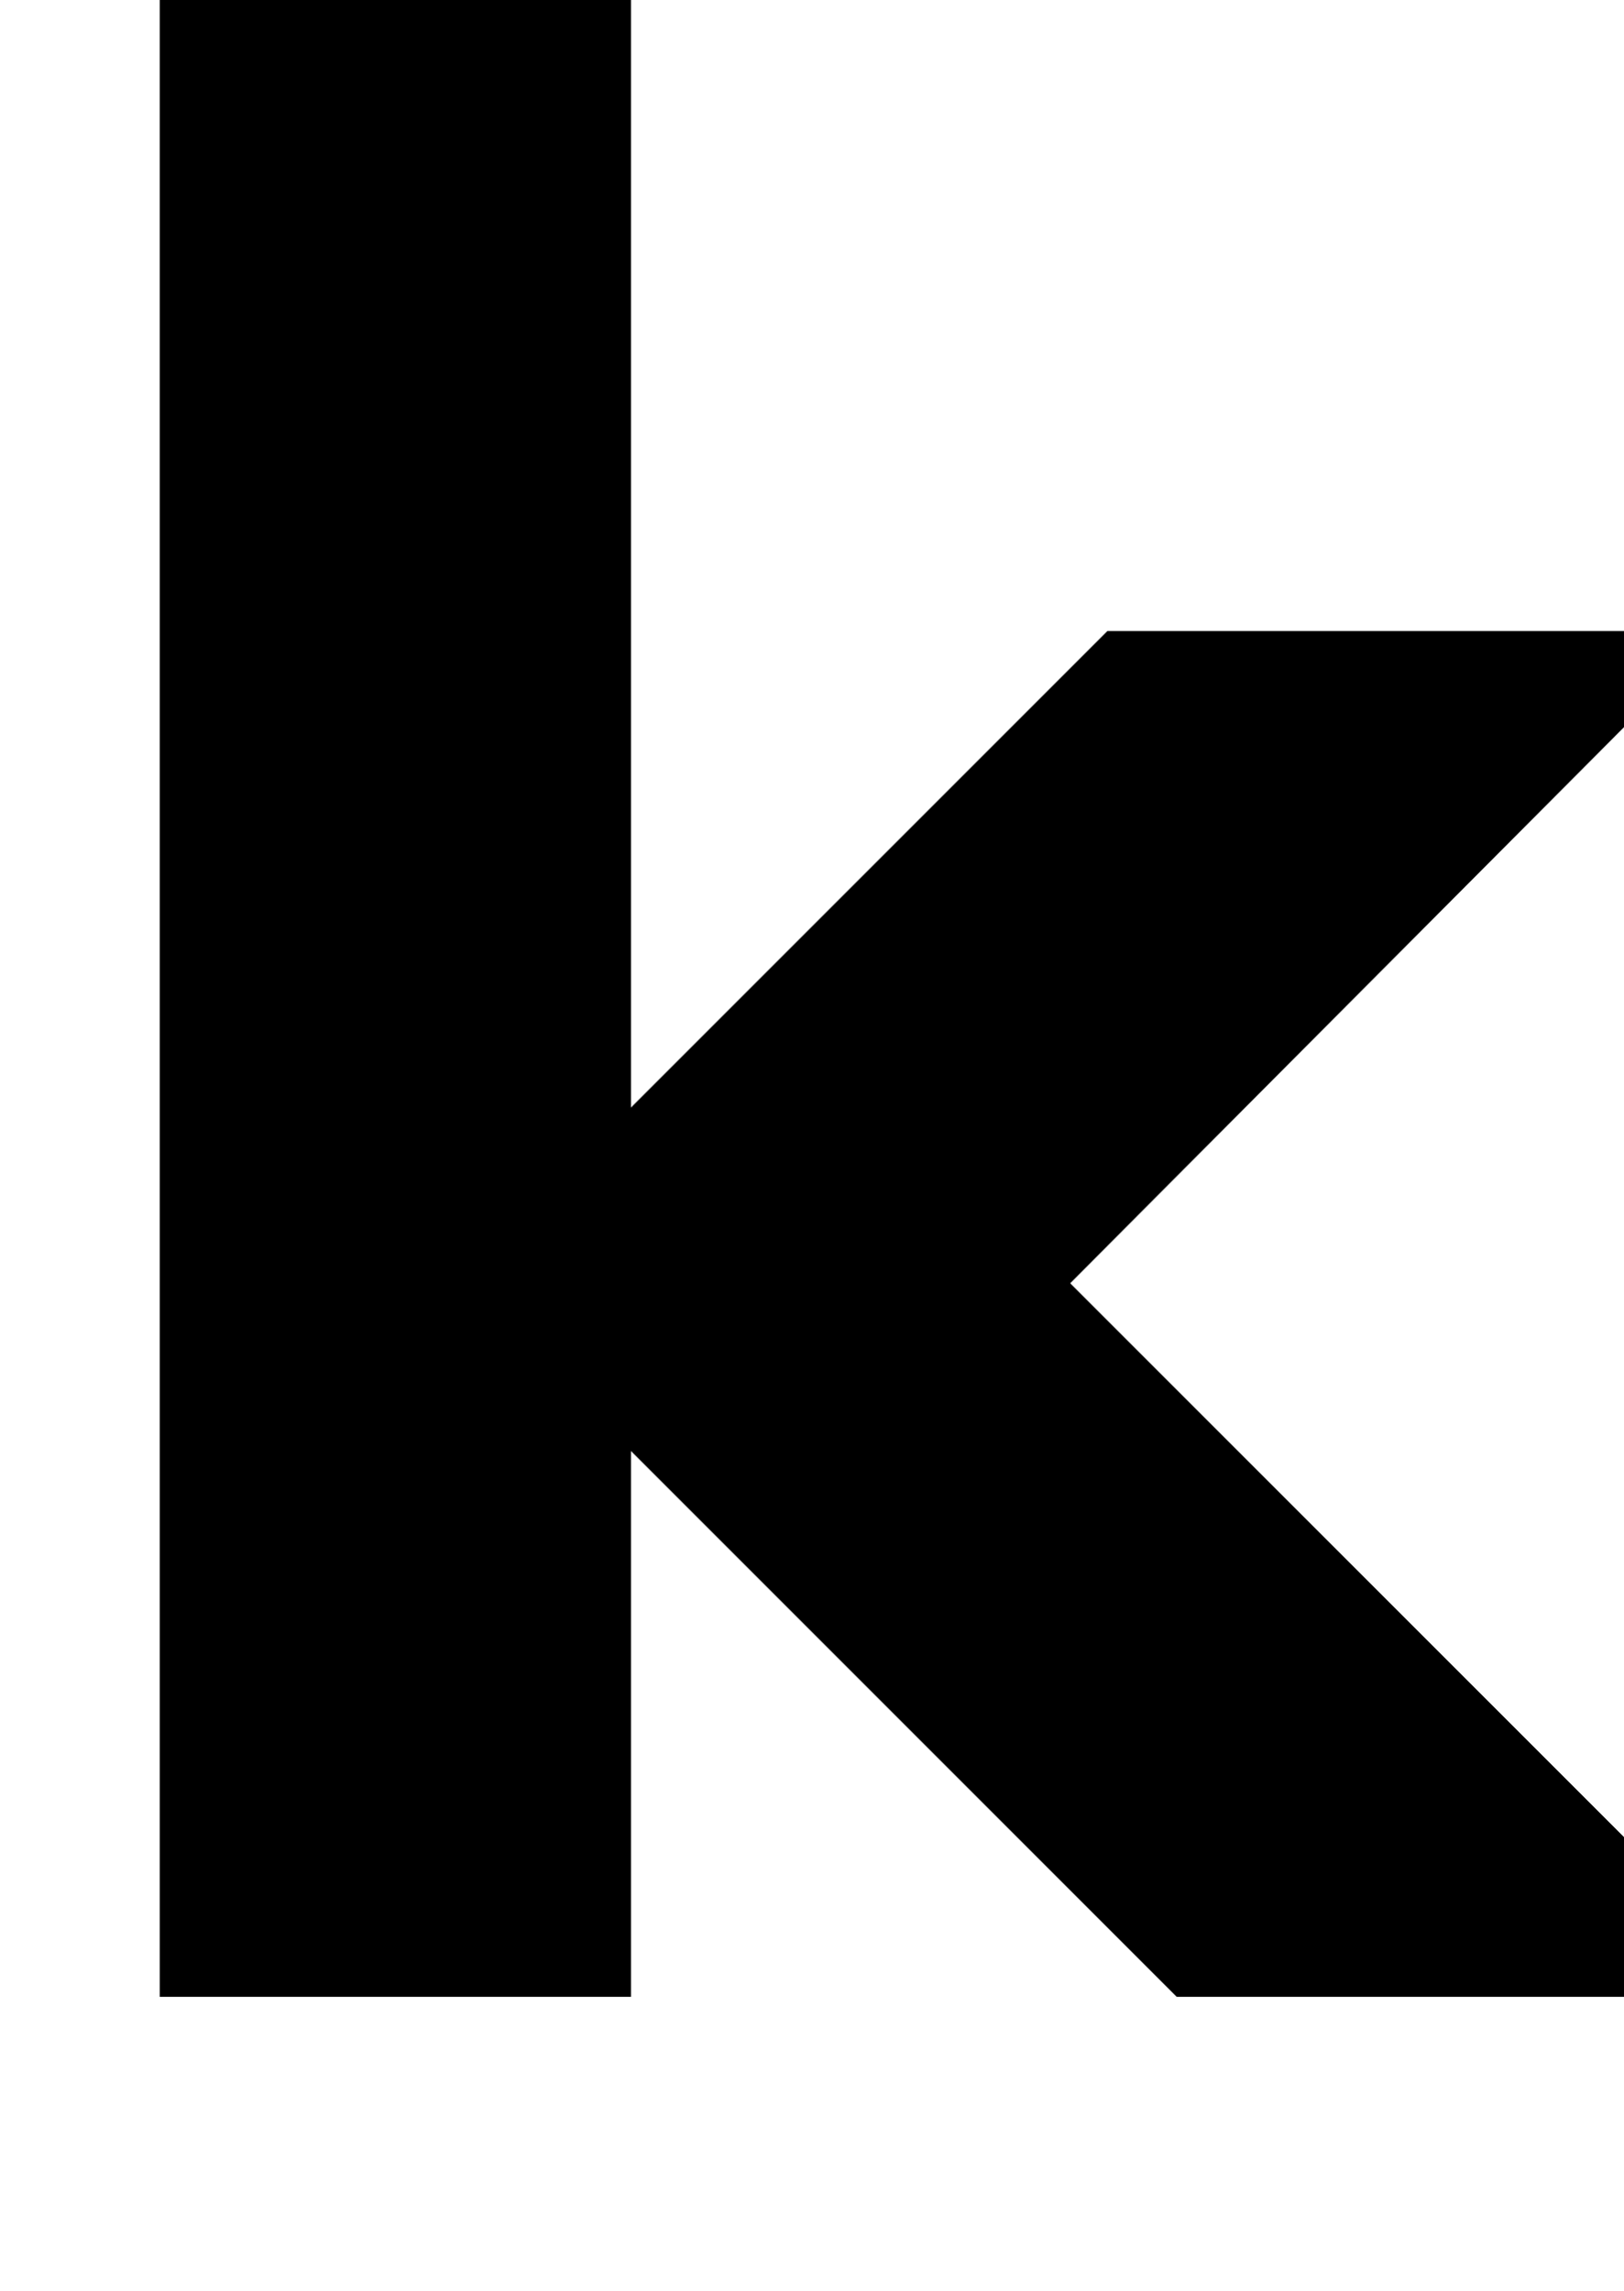
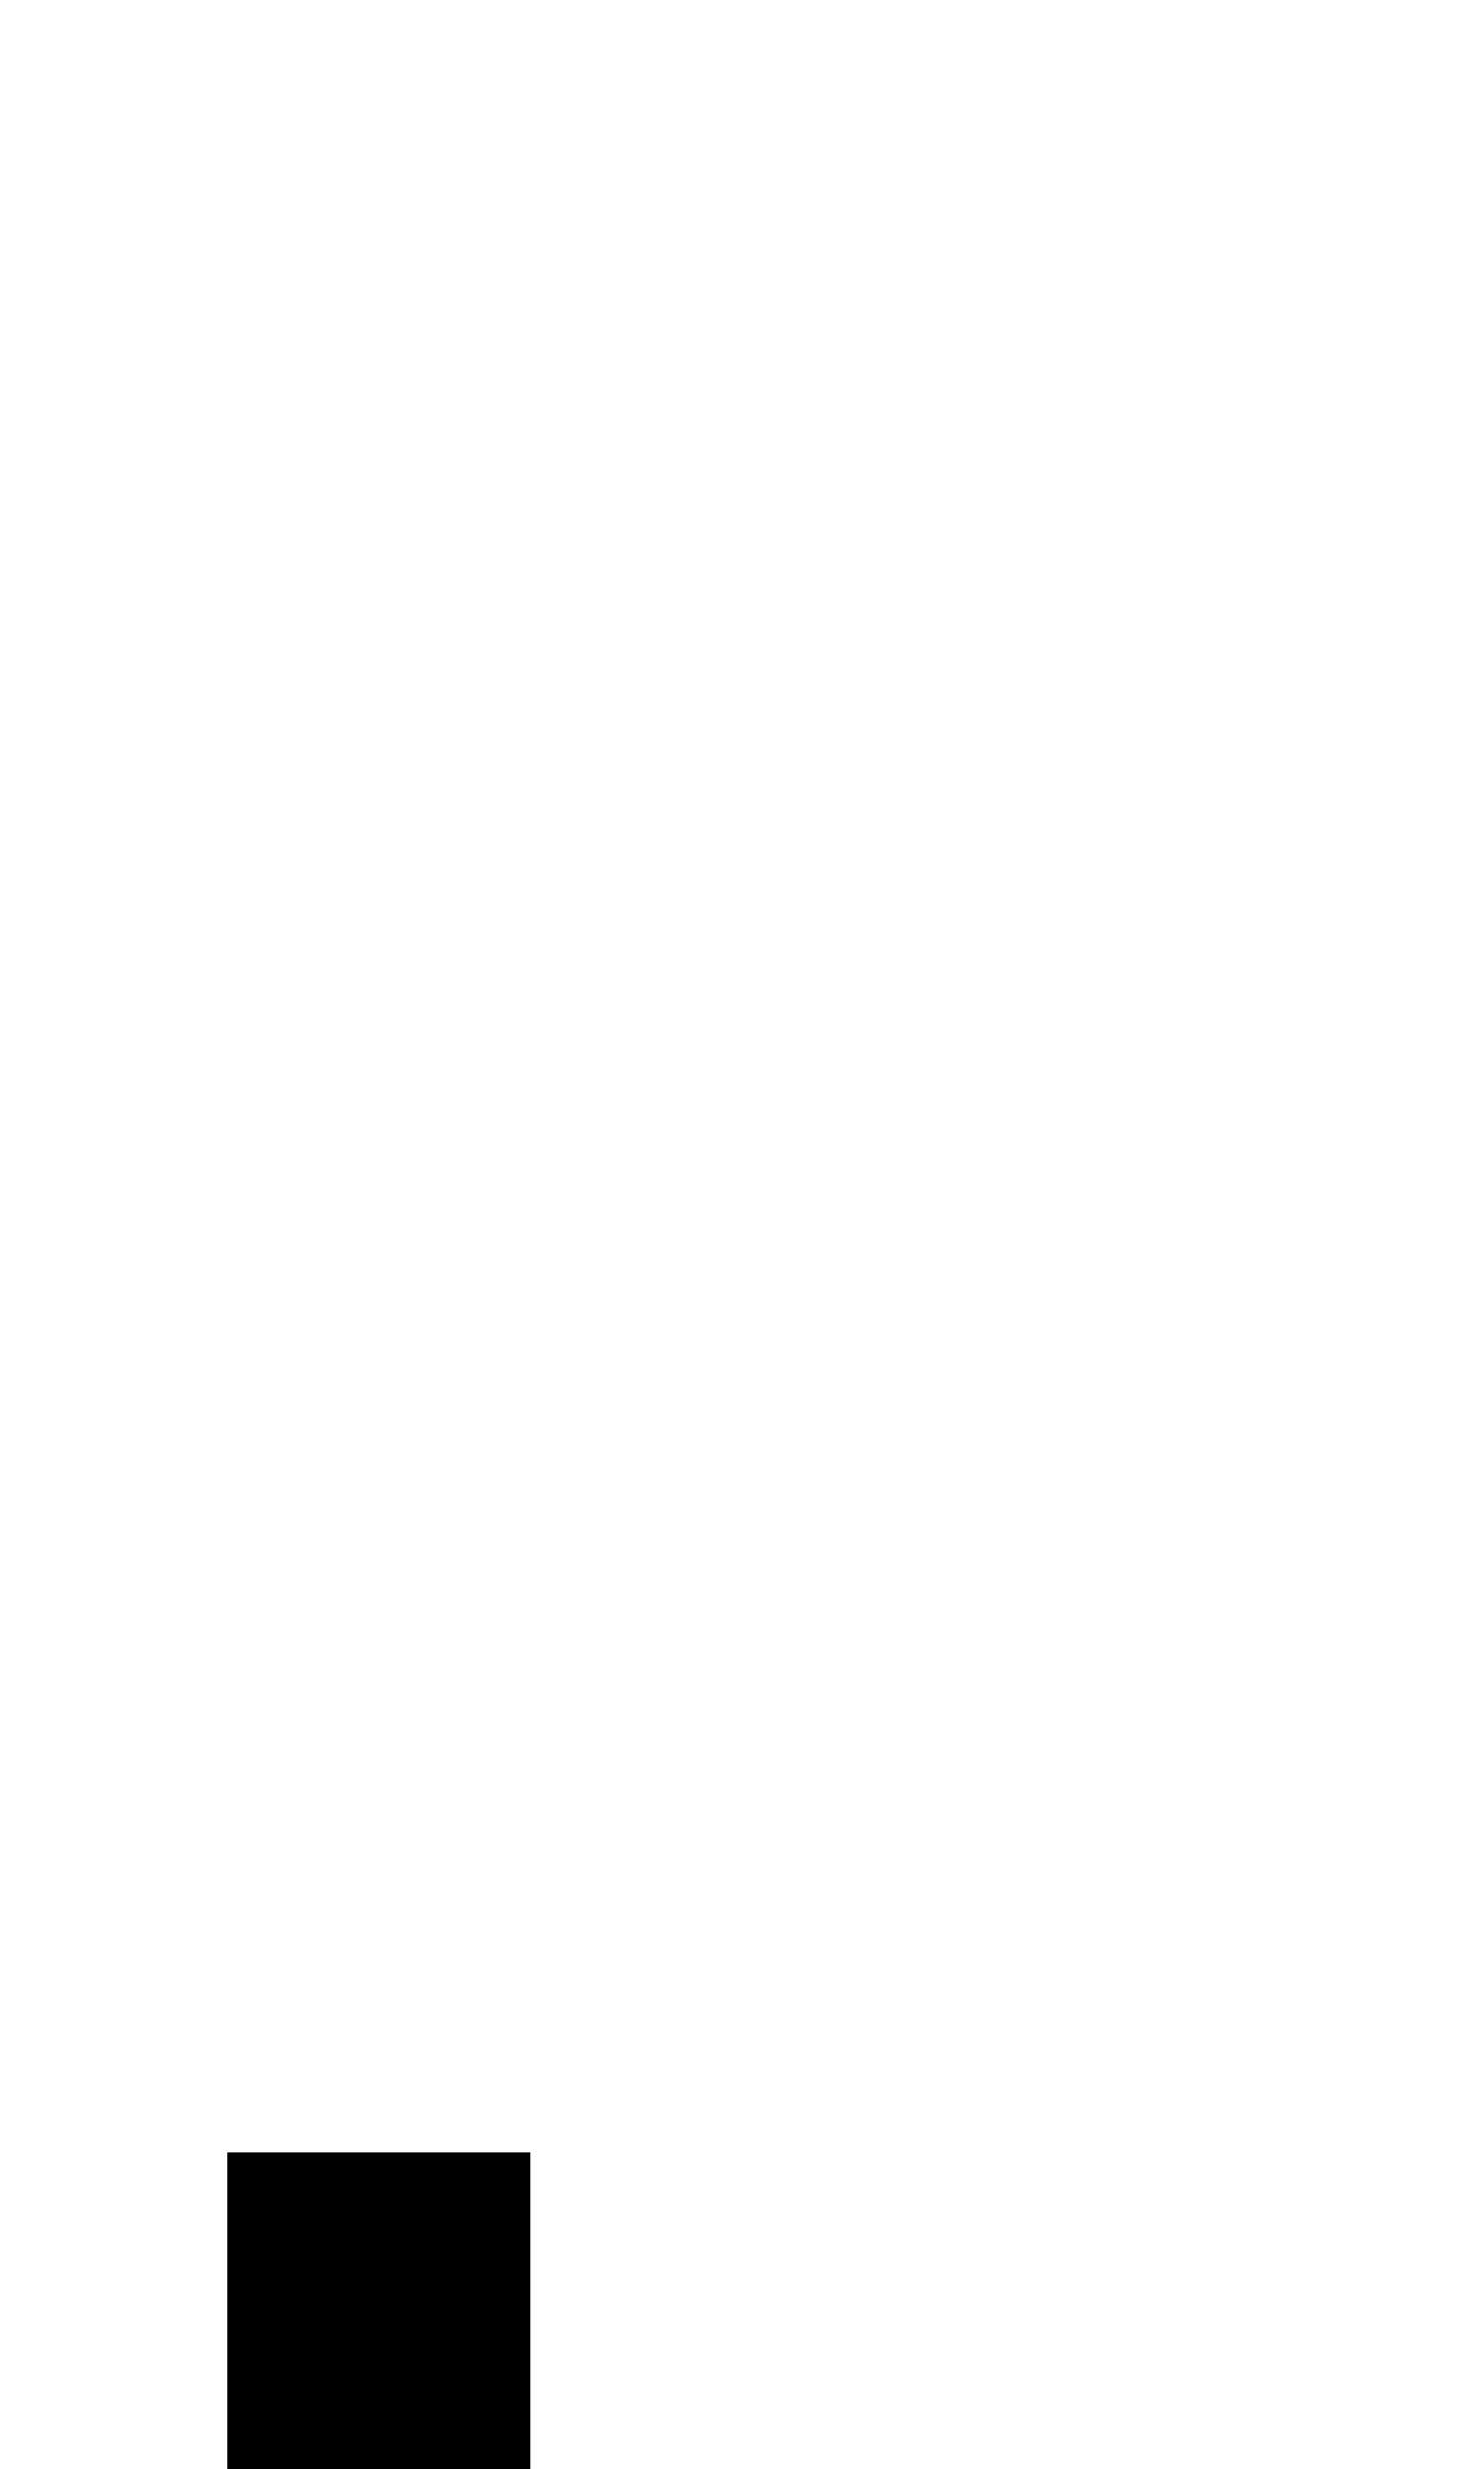
- <svg xmlns="http://www.w3.org/2000/svg" version="1.1">
-   <path transform="scale(0.01, -0.01) translate(0, -750)" d="M646 513l-244 -245l268 -268h-228l-205 205v-205h-177v860h177v-526l179 179h230z" />
+ <svg xmlns="http://www.w3.org/2000/svg" fill-opacity="1" color-rendering="auto" color-interpolation="auto" text-rendering="auto" stroke="black" stroke-linecap="square" stroke-miterlimit="10" shape-rendering="auto" stroke-opacity="1" fill="black" stroke-dasharray="none" font-weight="normal" stroke-width="1" font-family="'Dialog'" font-style="normal" stroke-linejoin="miter" font-size="12" stroke-dashoffset="0" image-rendering="auto">
+   <defs id="genericDefs" />
+   <g>
+     <g>
+       <path d="M142.875 385.875 L111.797 385.875 L62.156 309.516 L44.297 326.531 L44.297 385.875 L18.984 385.875 L18.984 179.719 L44.297 179.719 L44.297 297.141 L104.203 236.672 L137.109 236.672 L80.016 291.938 L142.875 385.875 Z" stroke="none" />
+     </g>
+   </g>
</svg>
